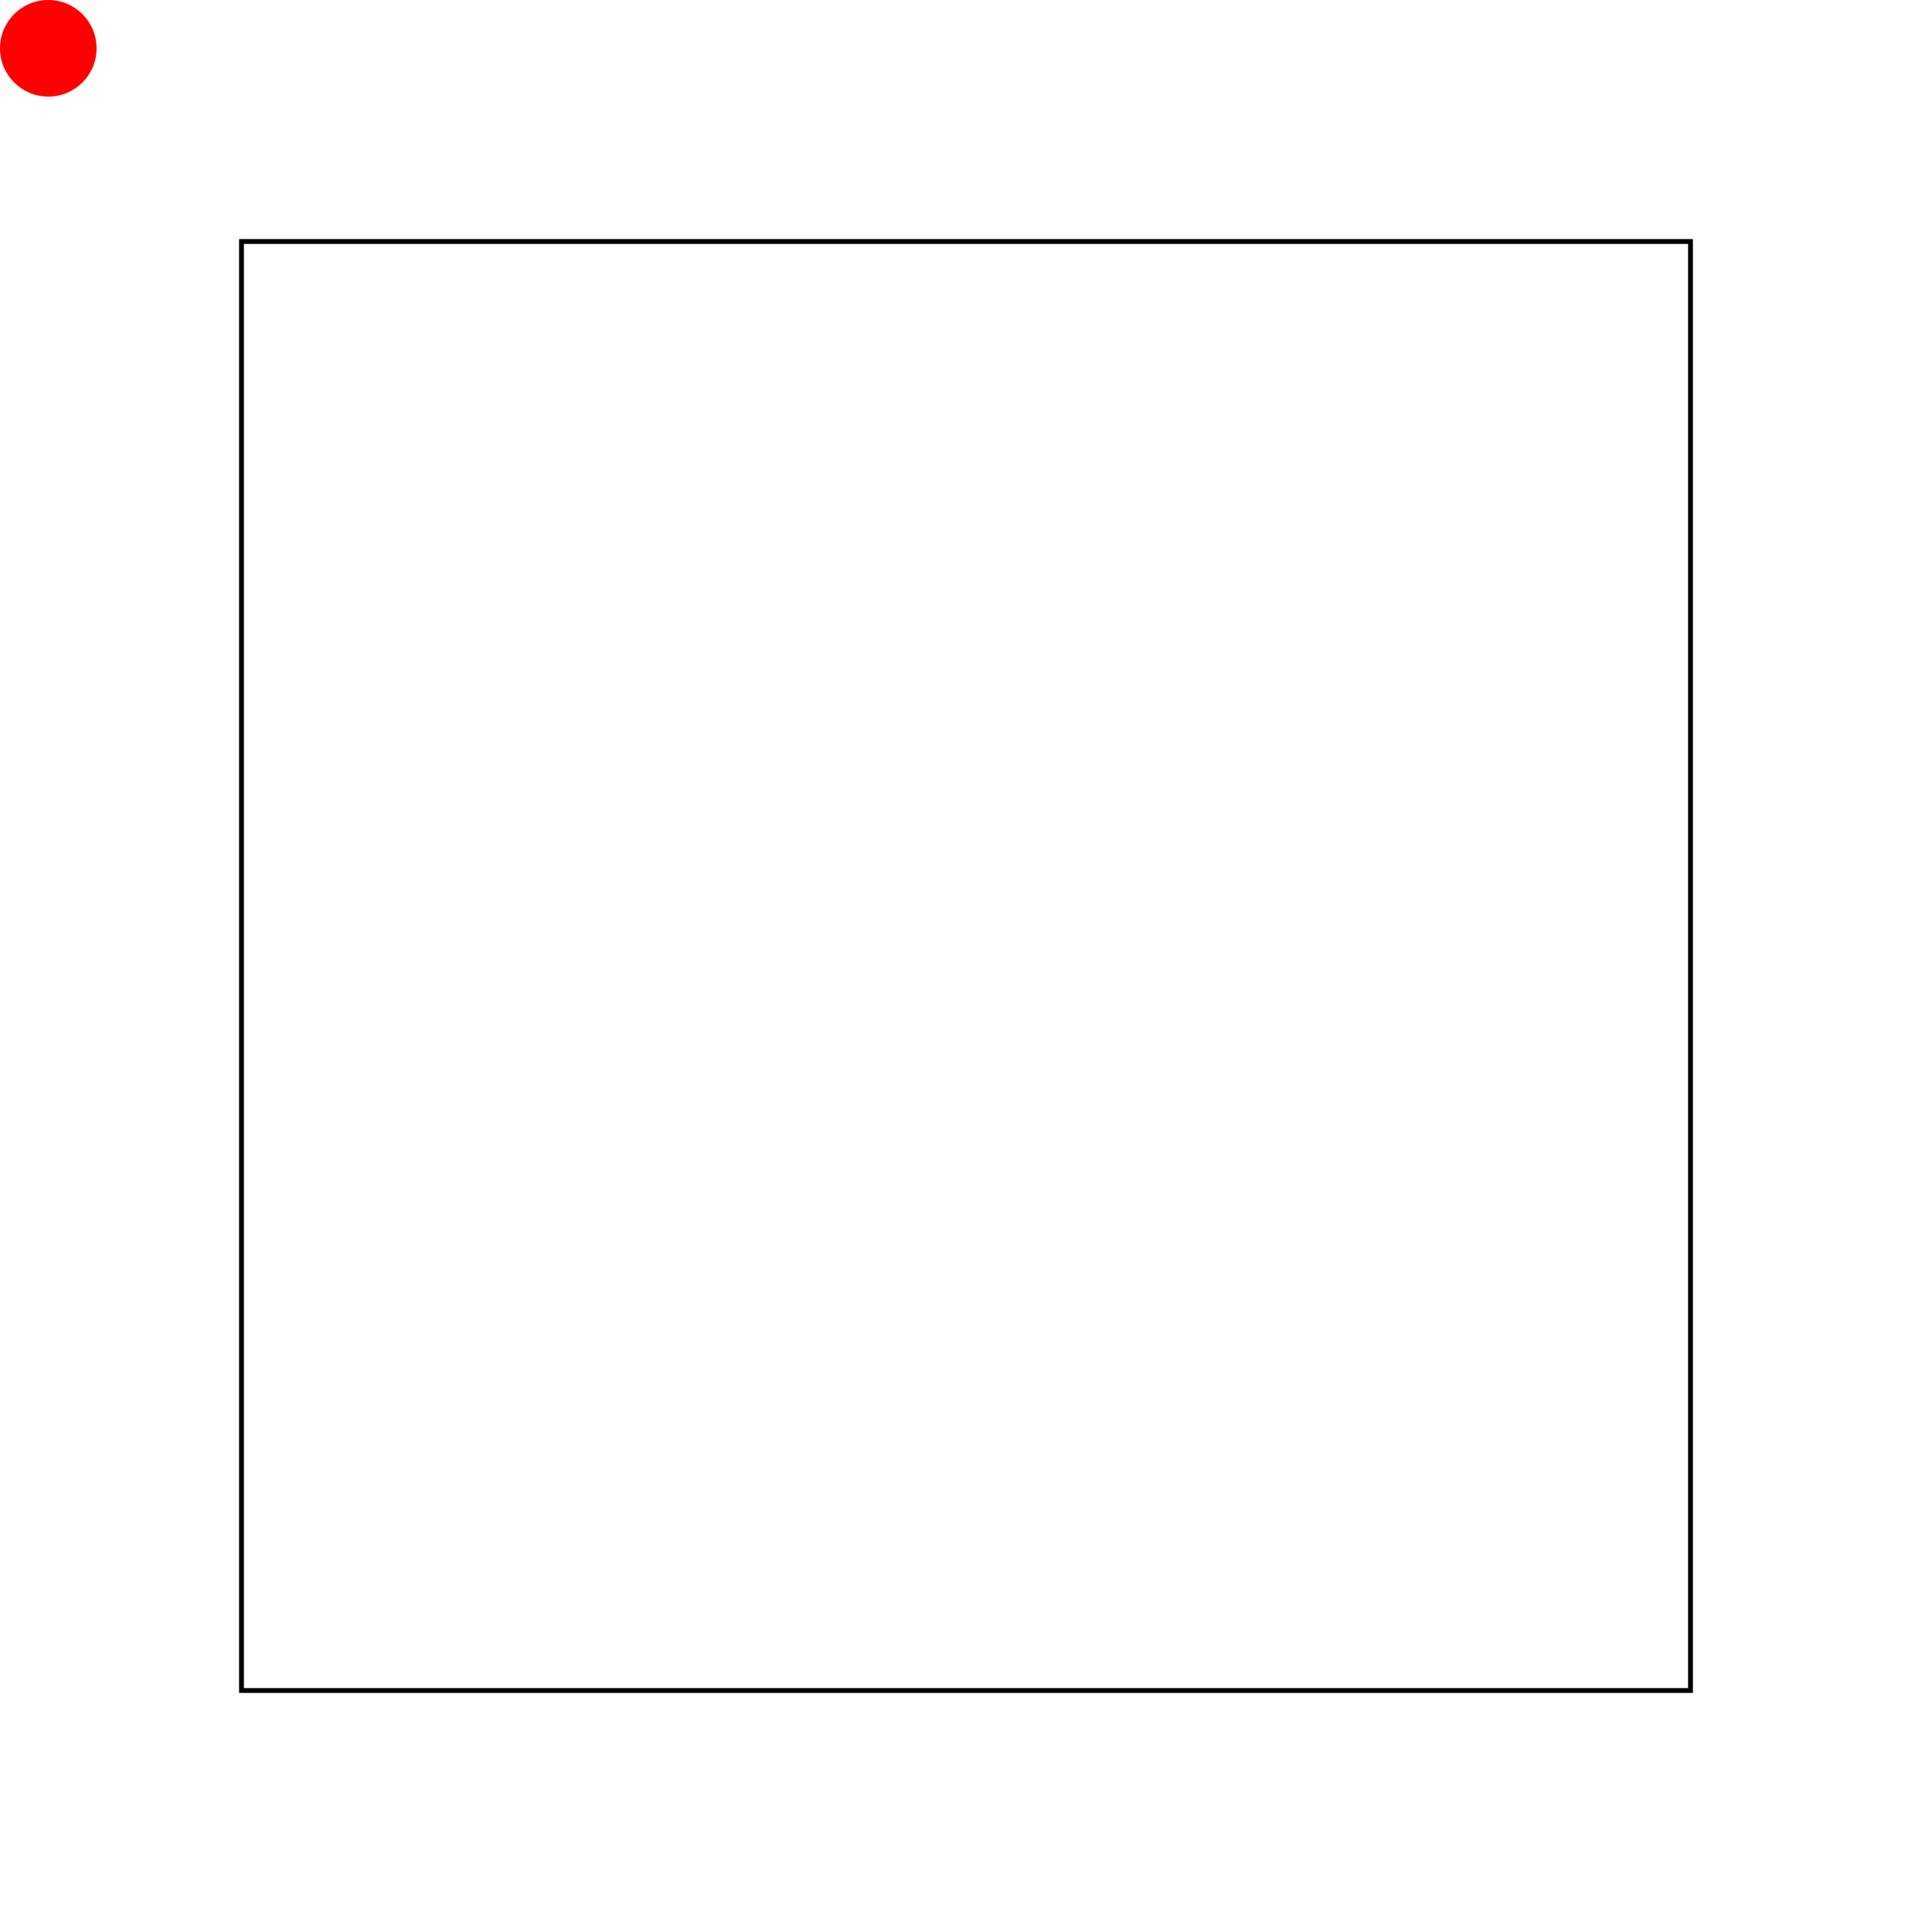
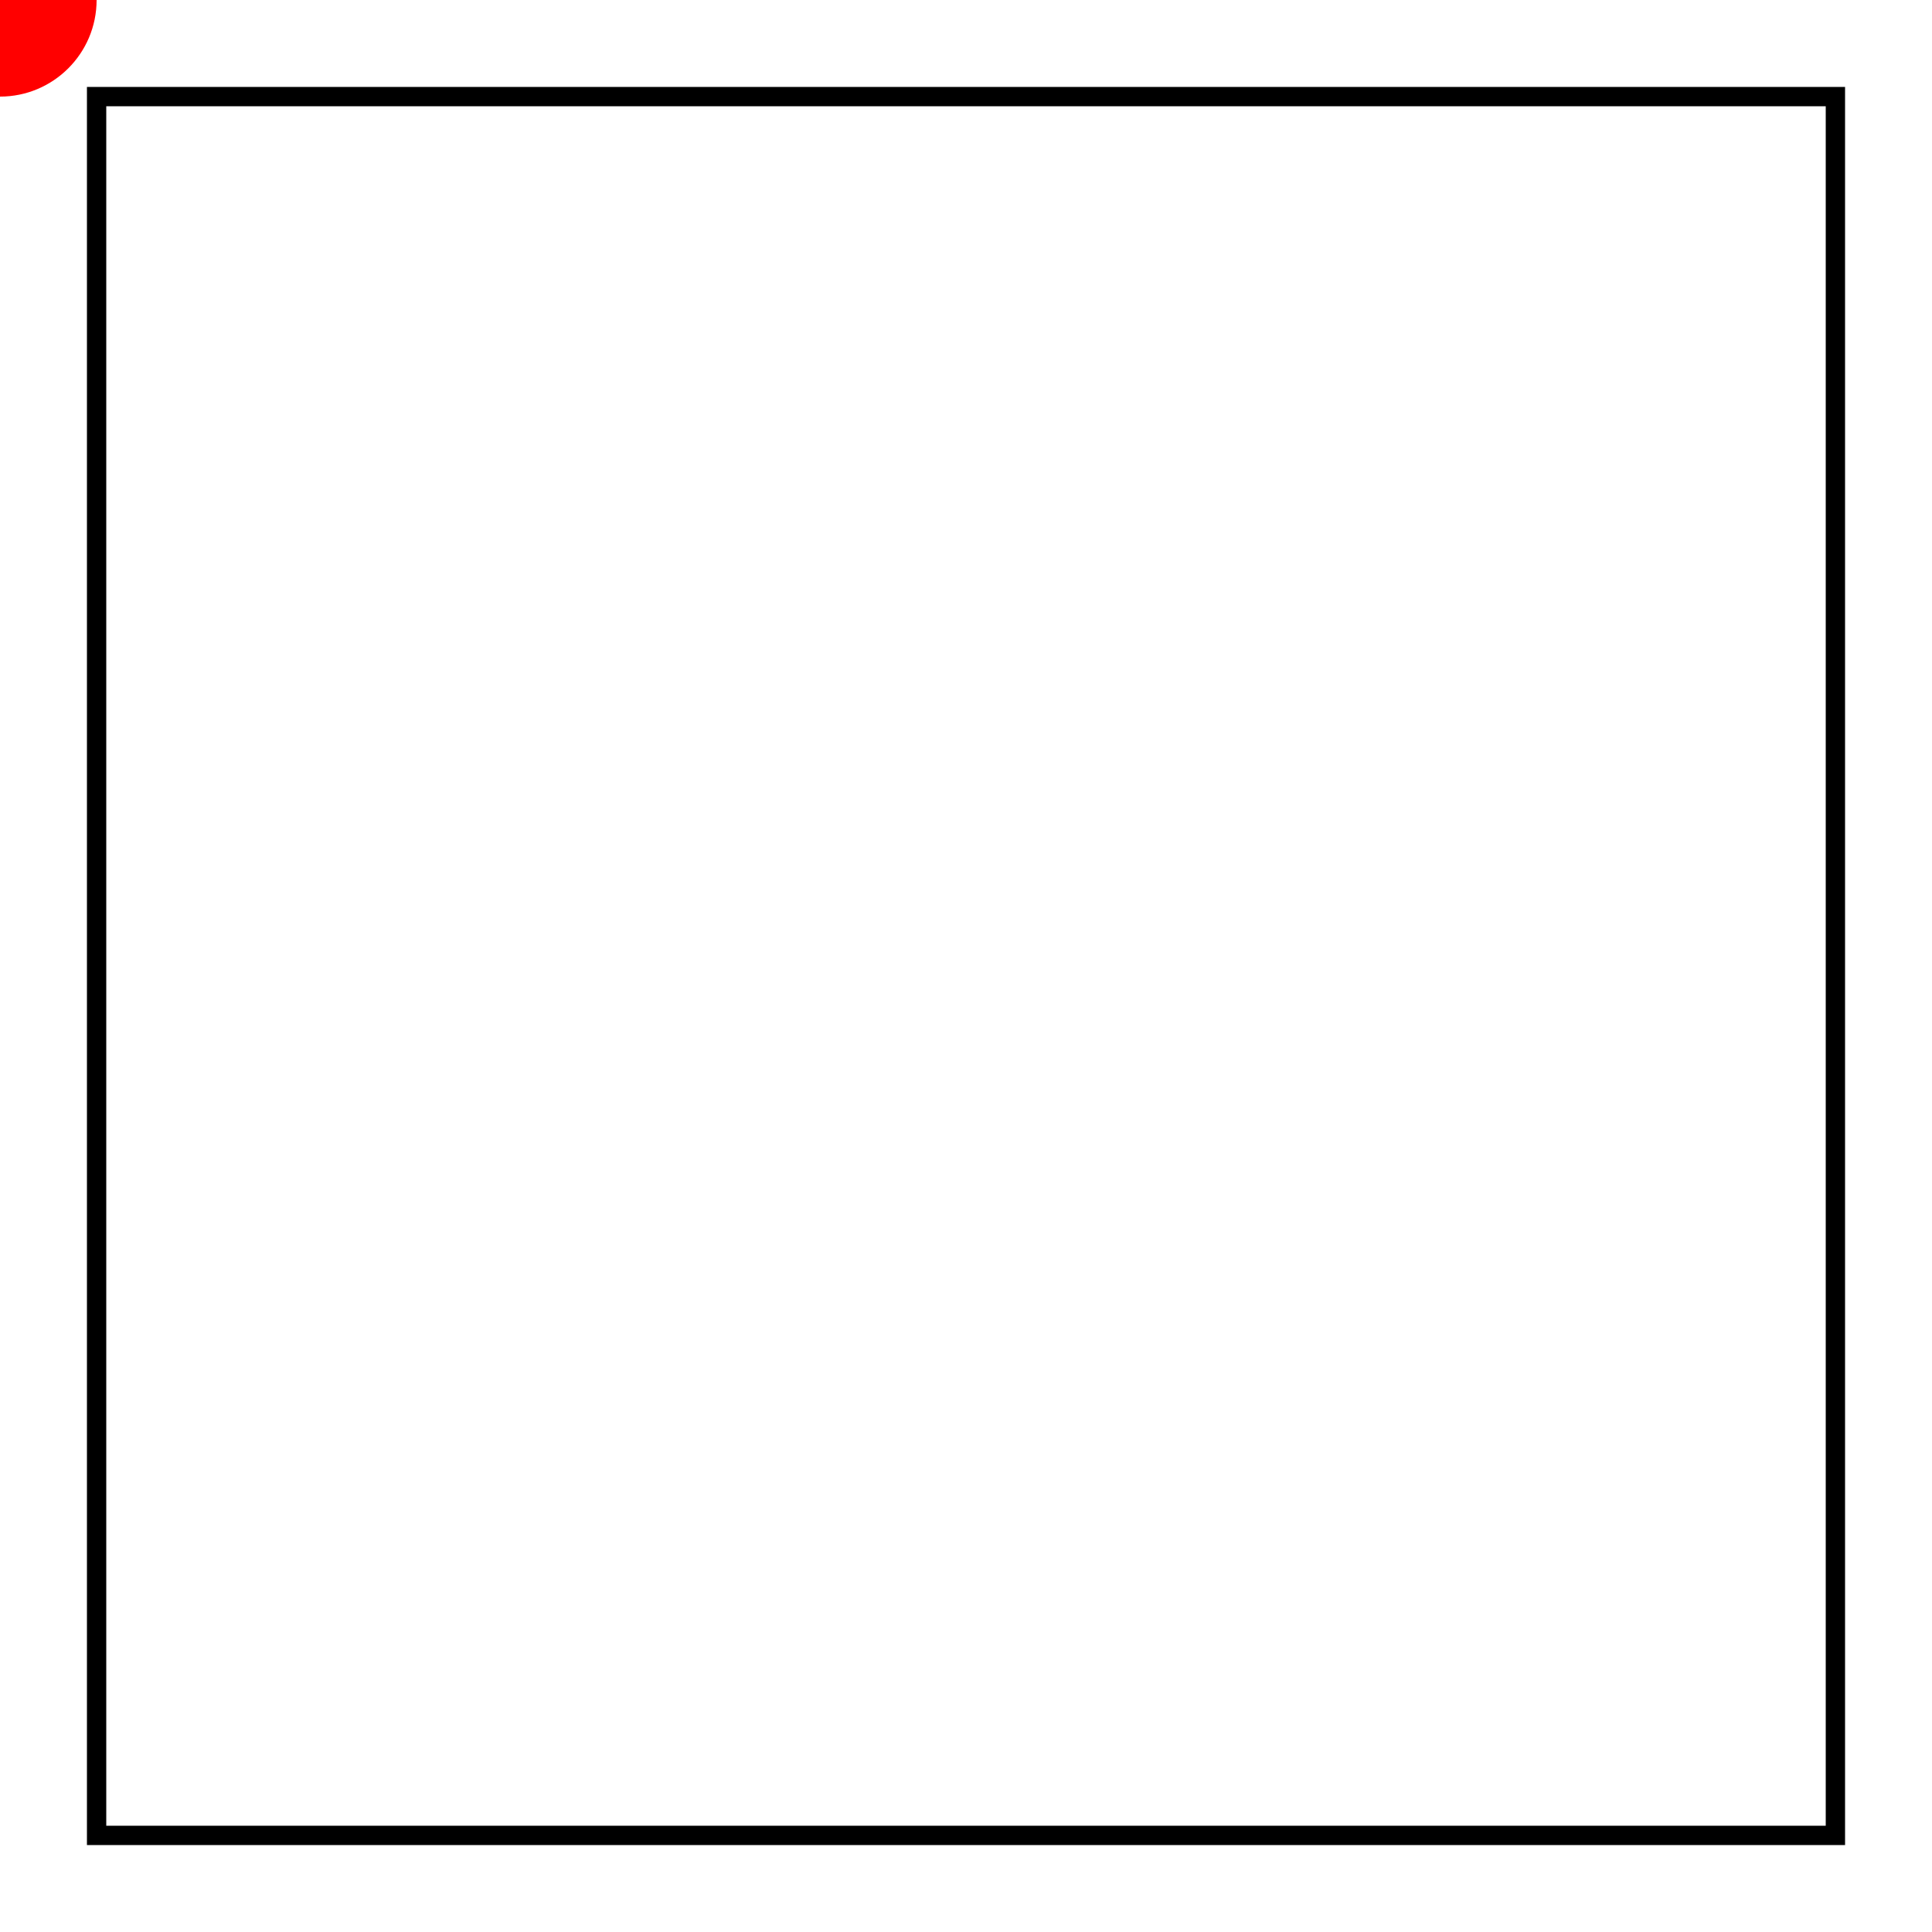
- <svg xmlns="http://www.w3.org/2000/svg" width="400" height="400" viewBox="0 0 400 400">
-   <rect id="squarePath" x="50" y="50" width="300" height="300" fill="none" stroke="black" />
-   <circle cx="10" cy="10" r="10" fill="red">
-     <animateMotion repeatCount="indefinite" dur="10s">
+ <svg xmlns="http://www.w3.org/2000/svg" width="200" height="200">
+   <rect x="10" y="10" width="180" height="180" stroke="black" stroke-width="2" fill="none" />
+   <circle r="10" fill="red">
+     <animateMotion dur="4s" repeatCount="indefinite">
      <mpath href="#squarePath" />
    </animateMotion>
  </circle>
+   <path id="squarePath" d="M 10,10 L 190,10 L 190,190 L 10,190 Z" fill="none" />
</svg>
